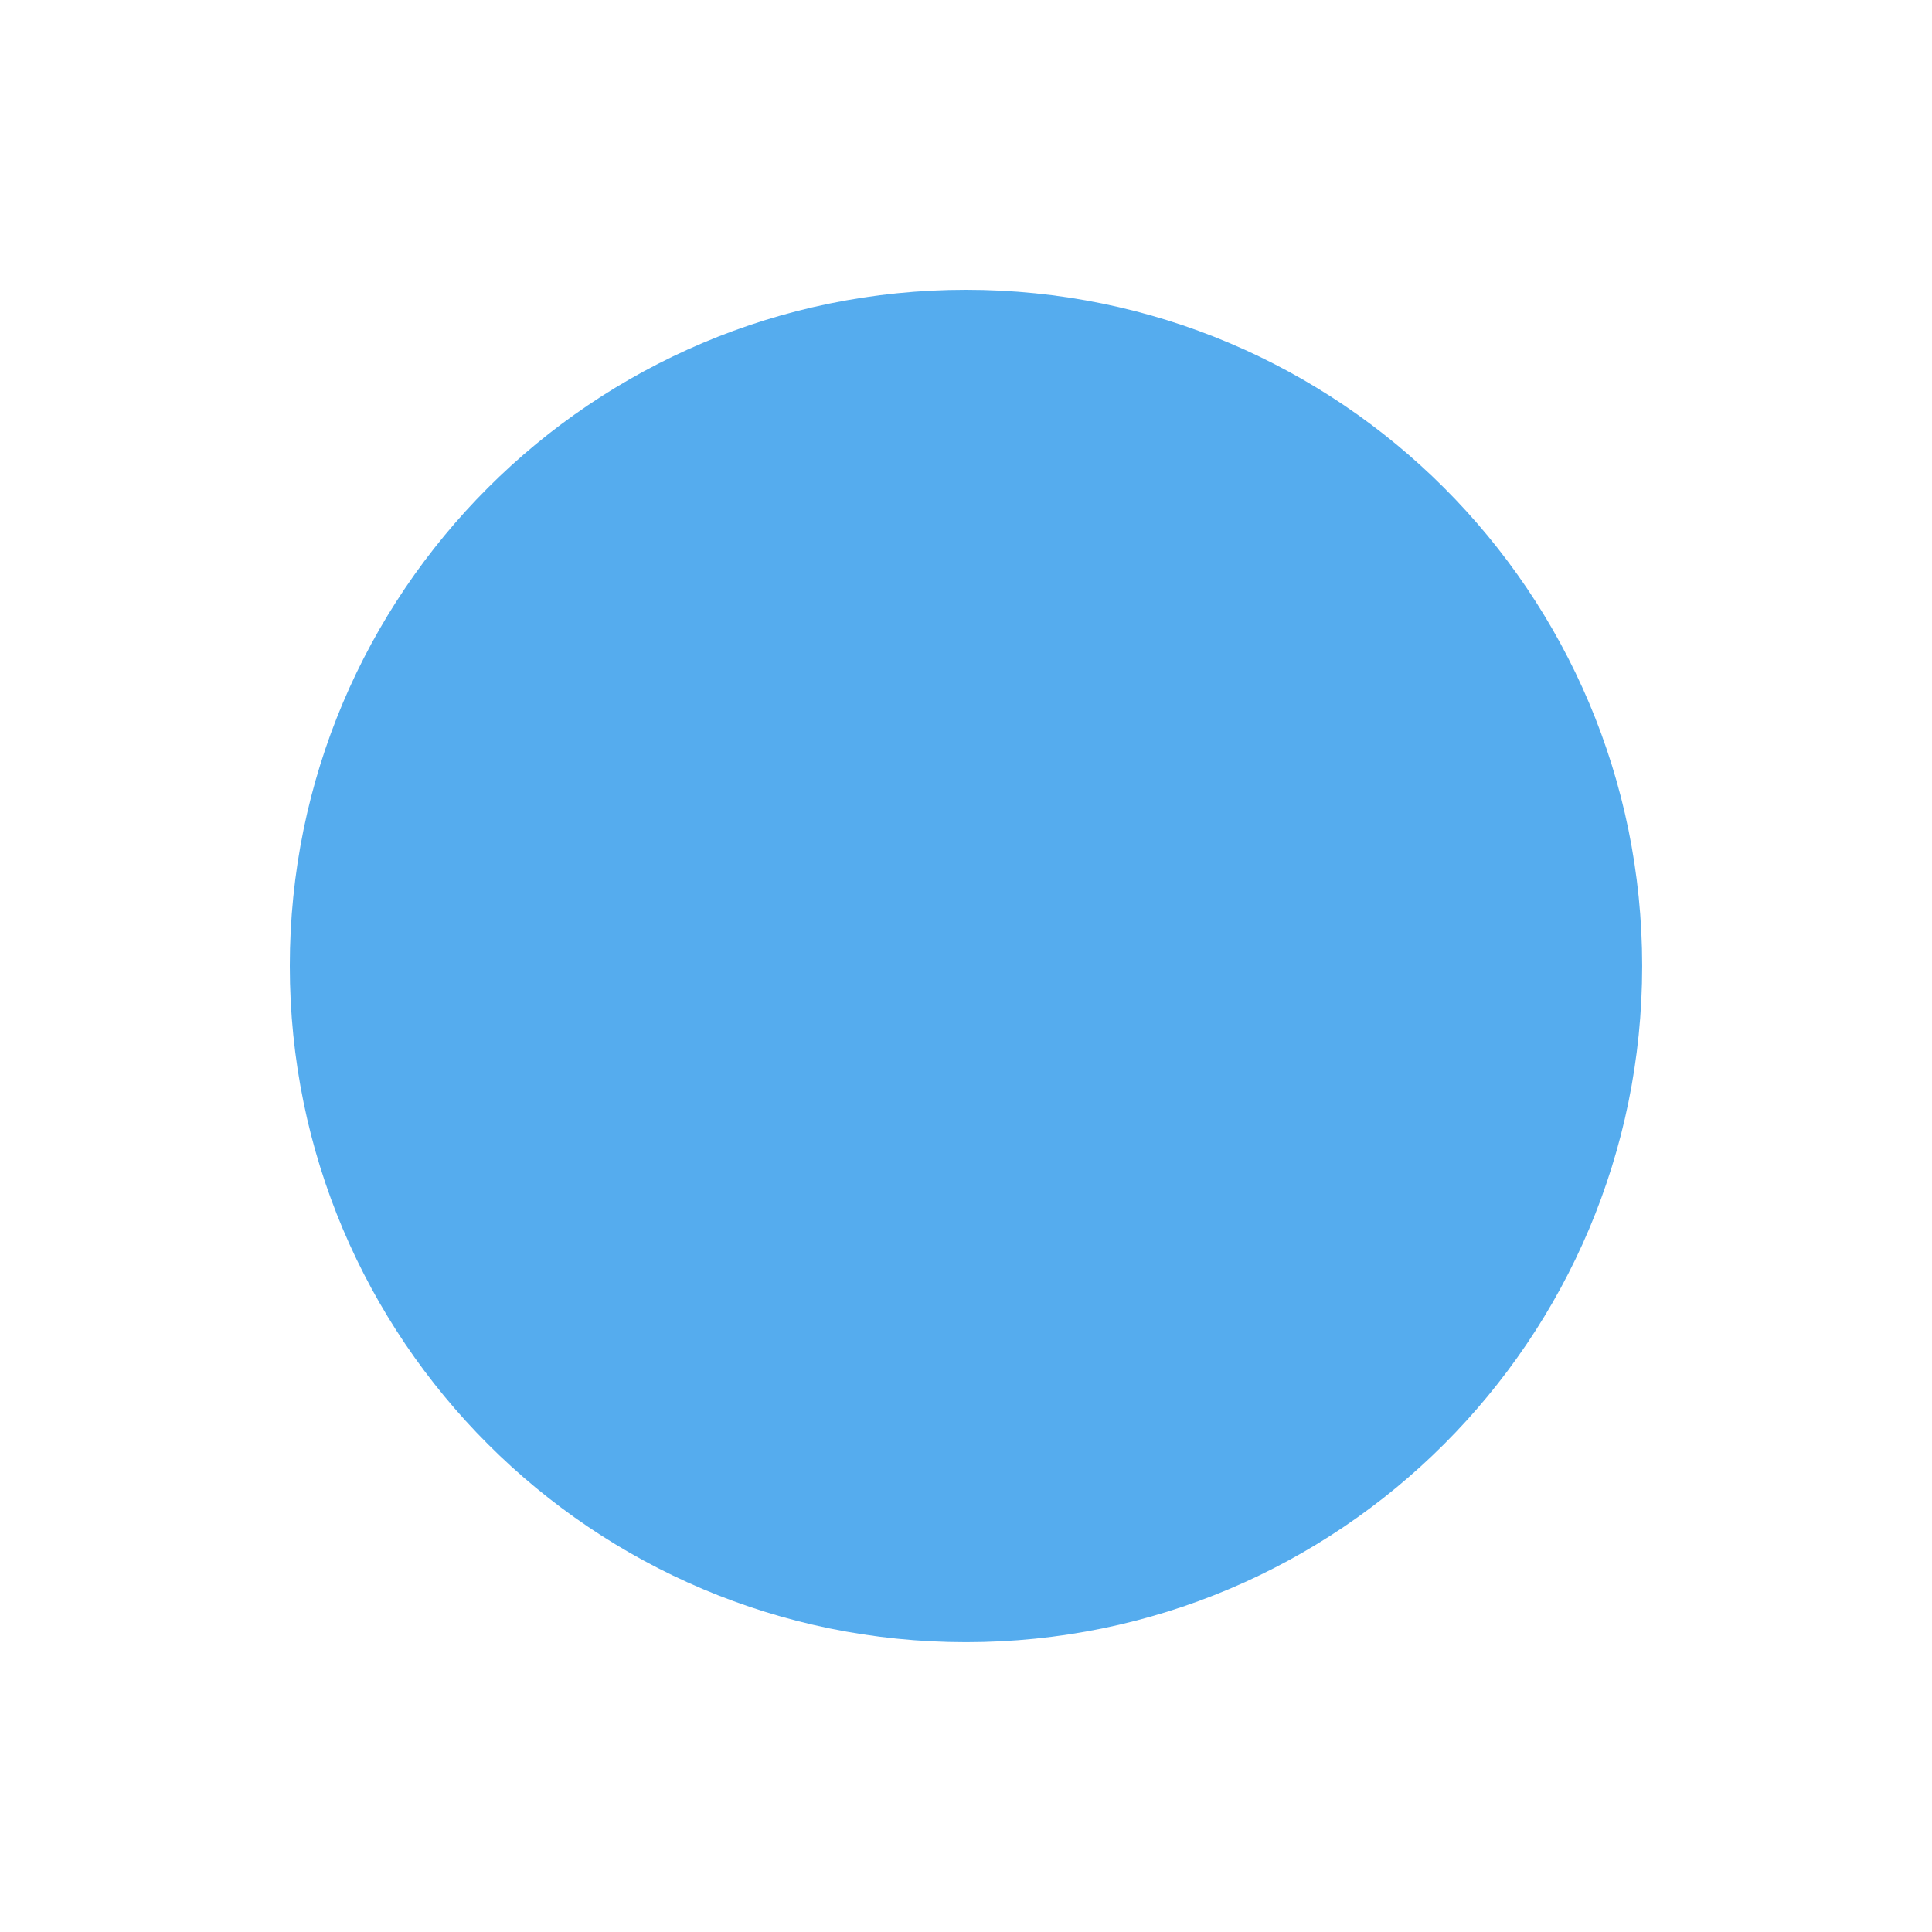
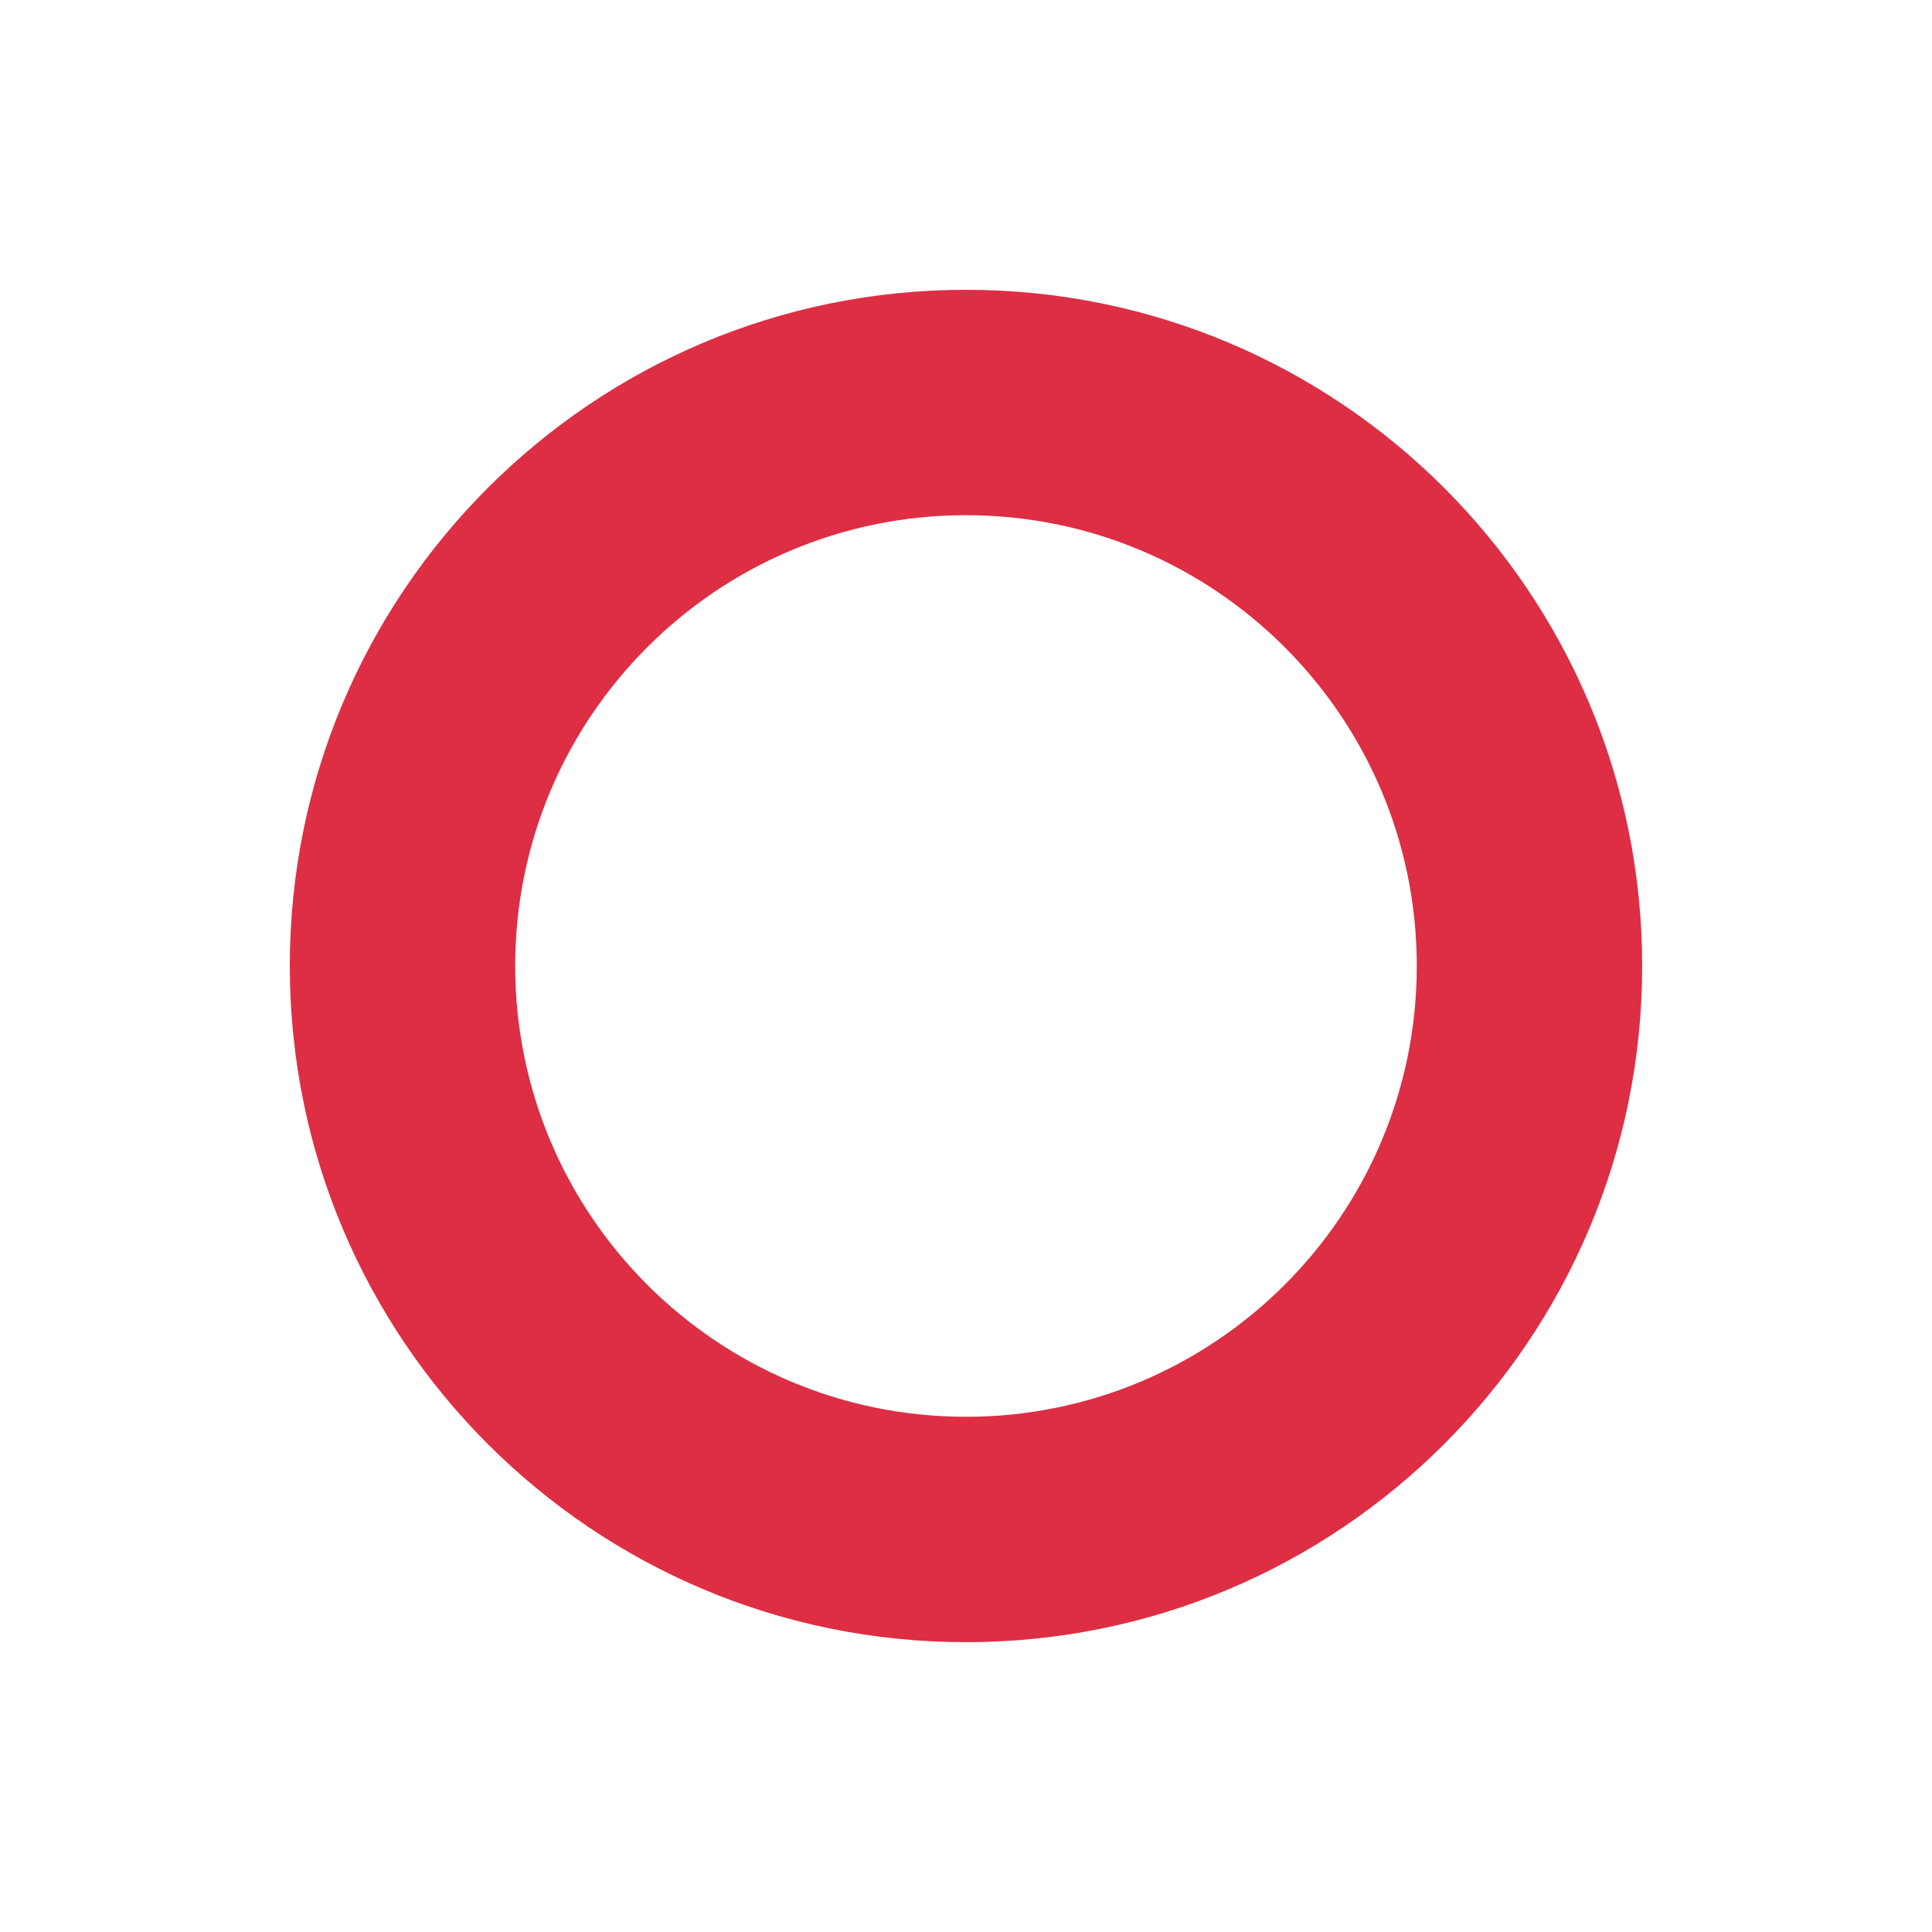
<svg xmlns="http://www.w3.org/2000/svg" viewBox="0 0 200 200" width="100%" height="100%">
  <g transform="translate(30, 30) scale(3.8888)">
-     <circle fill="#55ACEE" cx="18" cy="18" r="18" />
+     <path fill="#DD2E44" d="M18 0C8.059 0 0 8.059 0 18s8.059 18 18 18 18-8.059 18-18S27.941 0 18 0zm0 30c-6.627 0-12-5.373-12-12S11.373 6 18 6s12 5.373 12 12-5.373 12-12 12z" />
  </g>
</svg>
